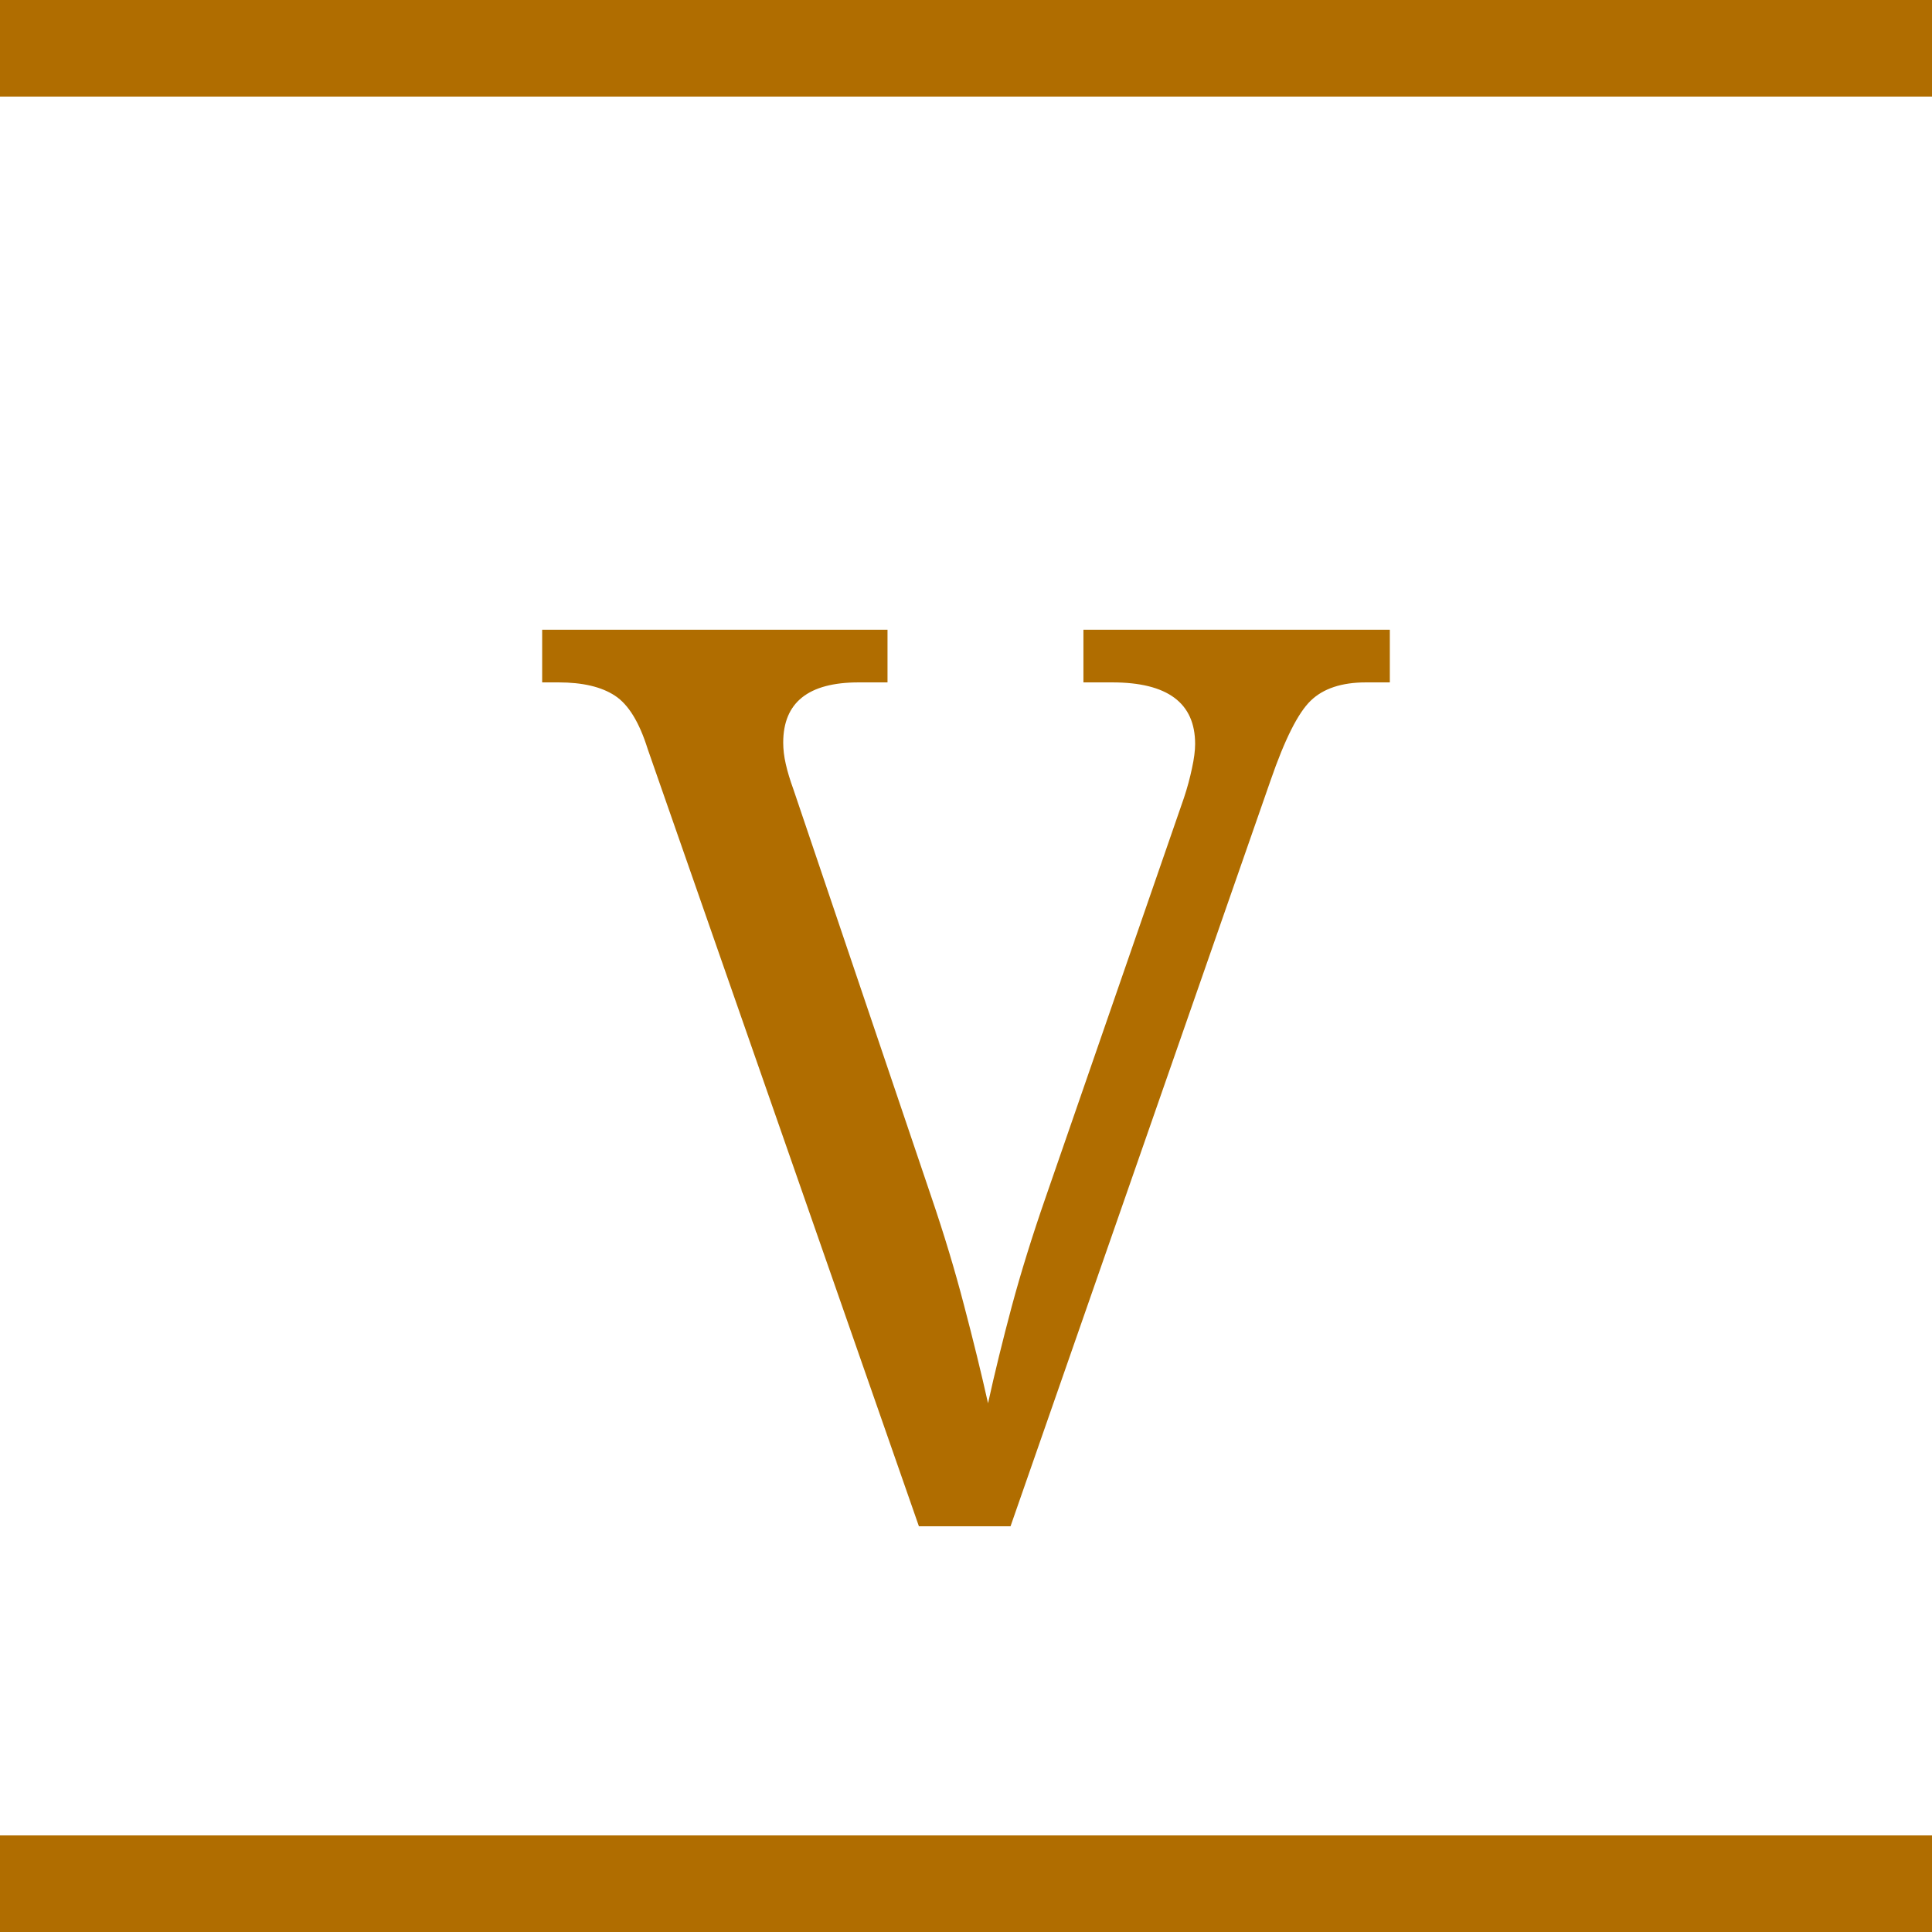
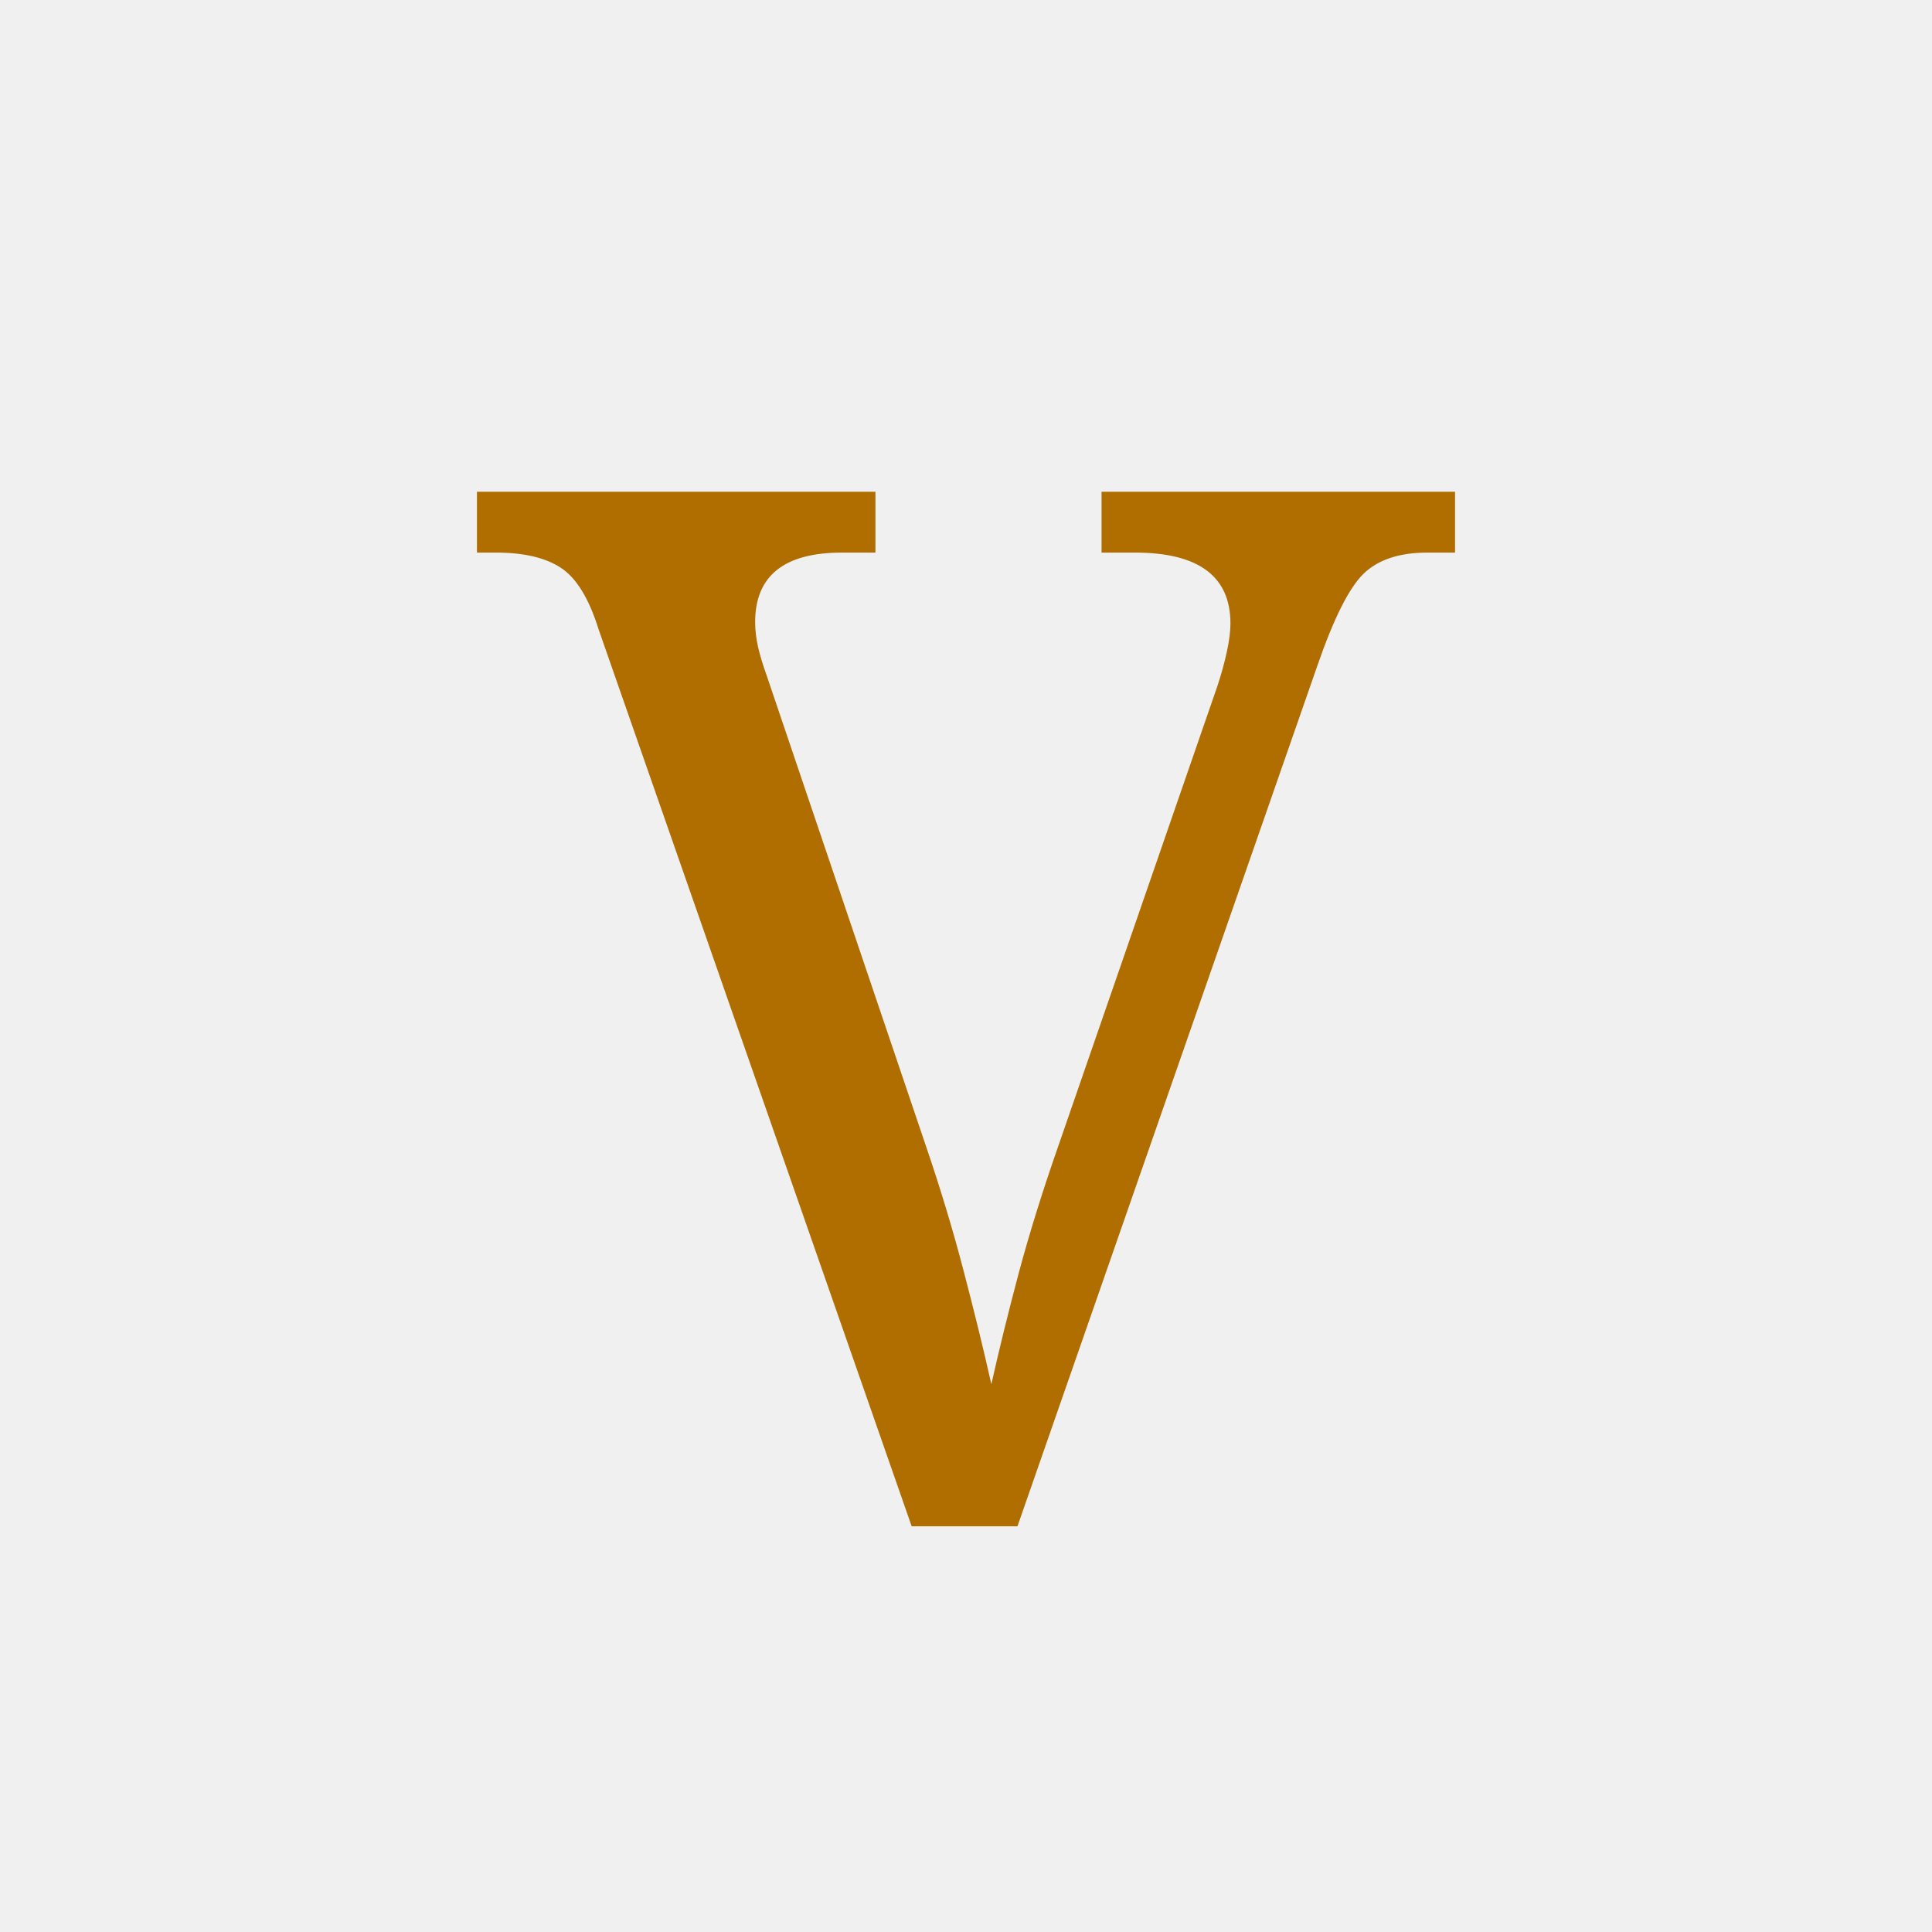
<svg xmlns="http://www.w3.org/2000/svg" viewBox="0 0 200 200" width="200" height="200">
-   <rect width="200" height="200" fill="#ffffff" />
-   <rect x="0" y="0" width="200" height="10" fill="#b06d00" />
-   <rect x="0" y="190" width="200" height="10" fill="#b06d00" />
-   <text x="100" y="158" text-anchor="middle" font-family="Georgia,serif" font-size="130" font-weight="400" fill="#b06d00">V</text>
+   <text x="100" y="158" text-anchor="middle" font-family="Georgia,serif" font-size="150" font-weight="400" fill="#b06d00">V</text>
</svg>
